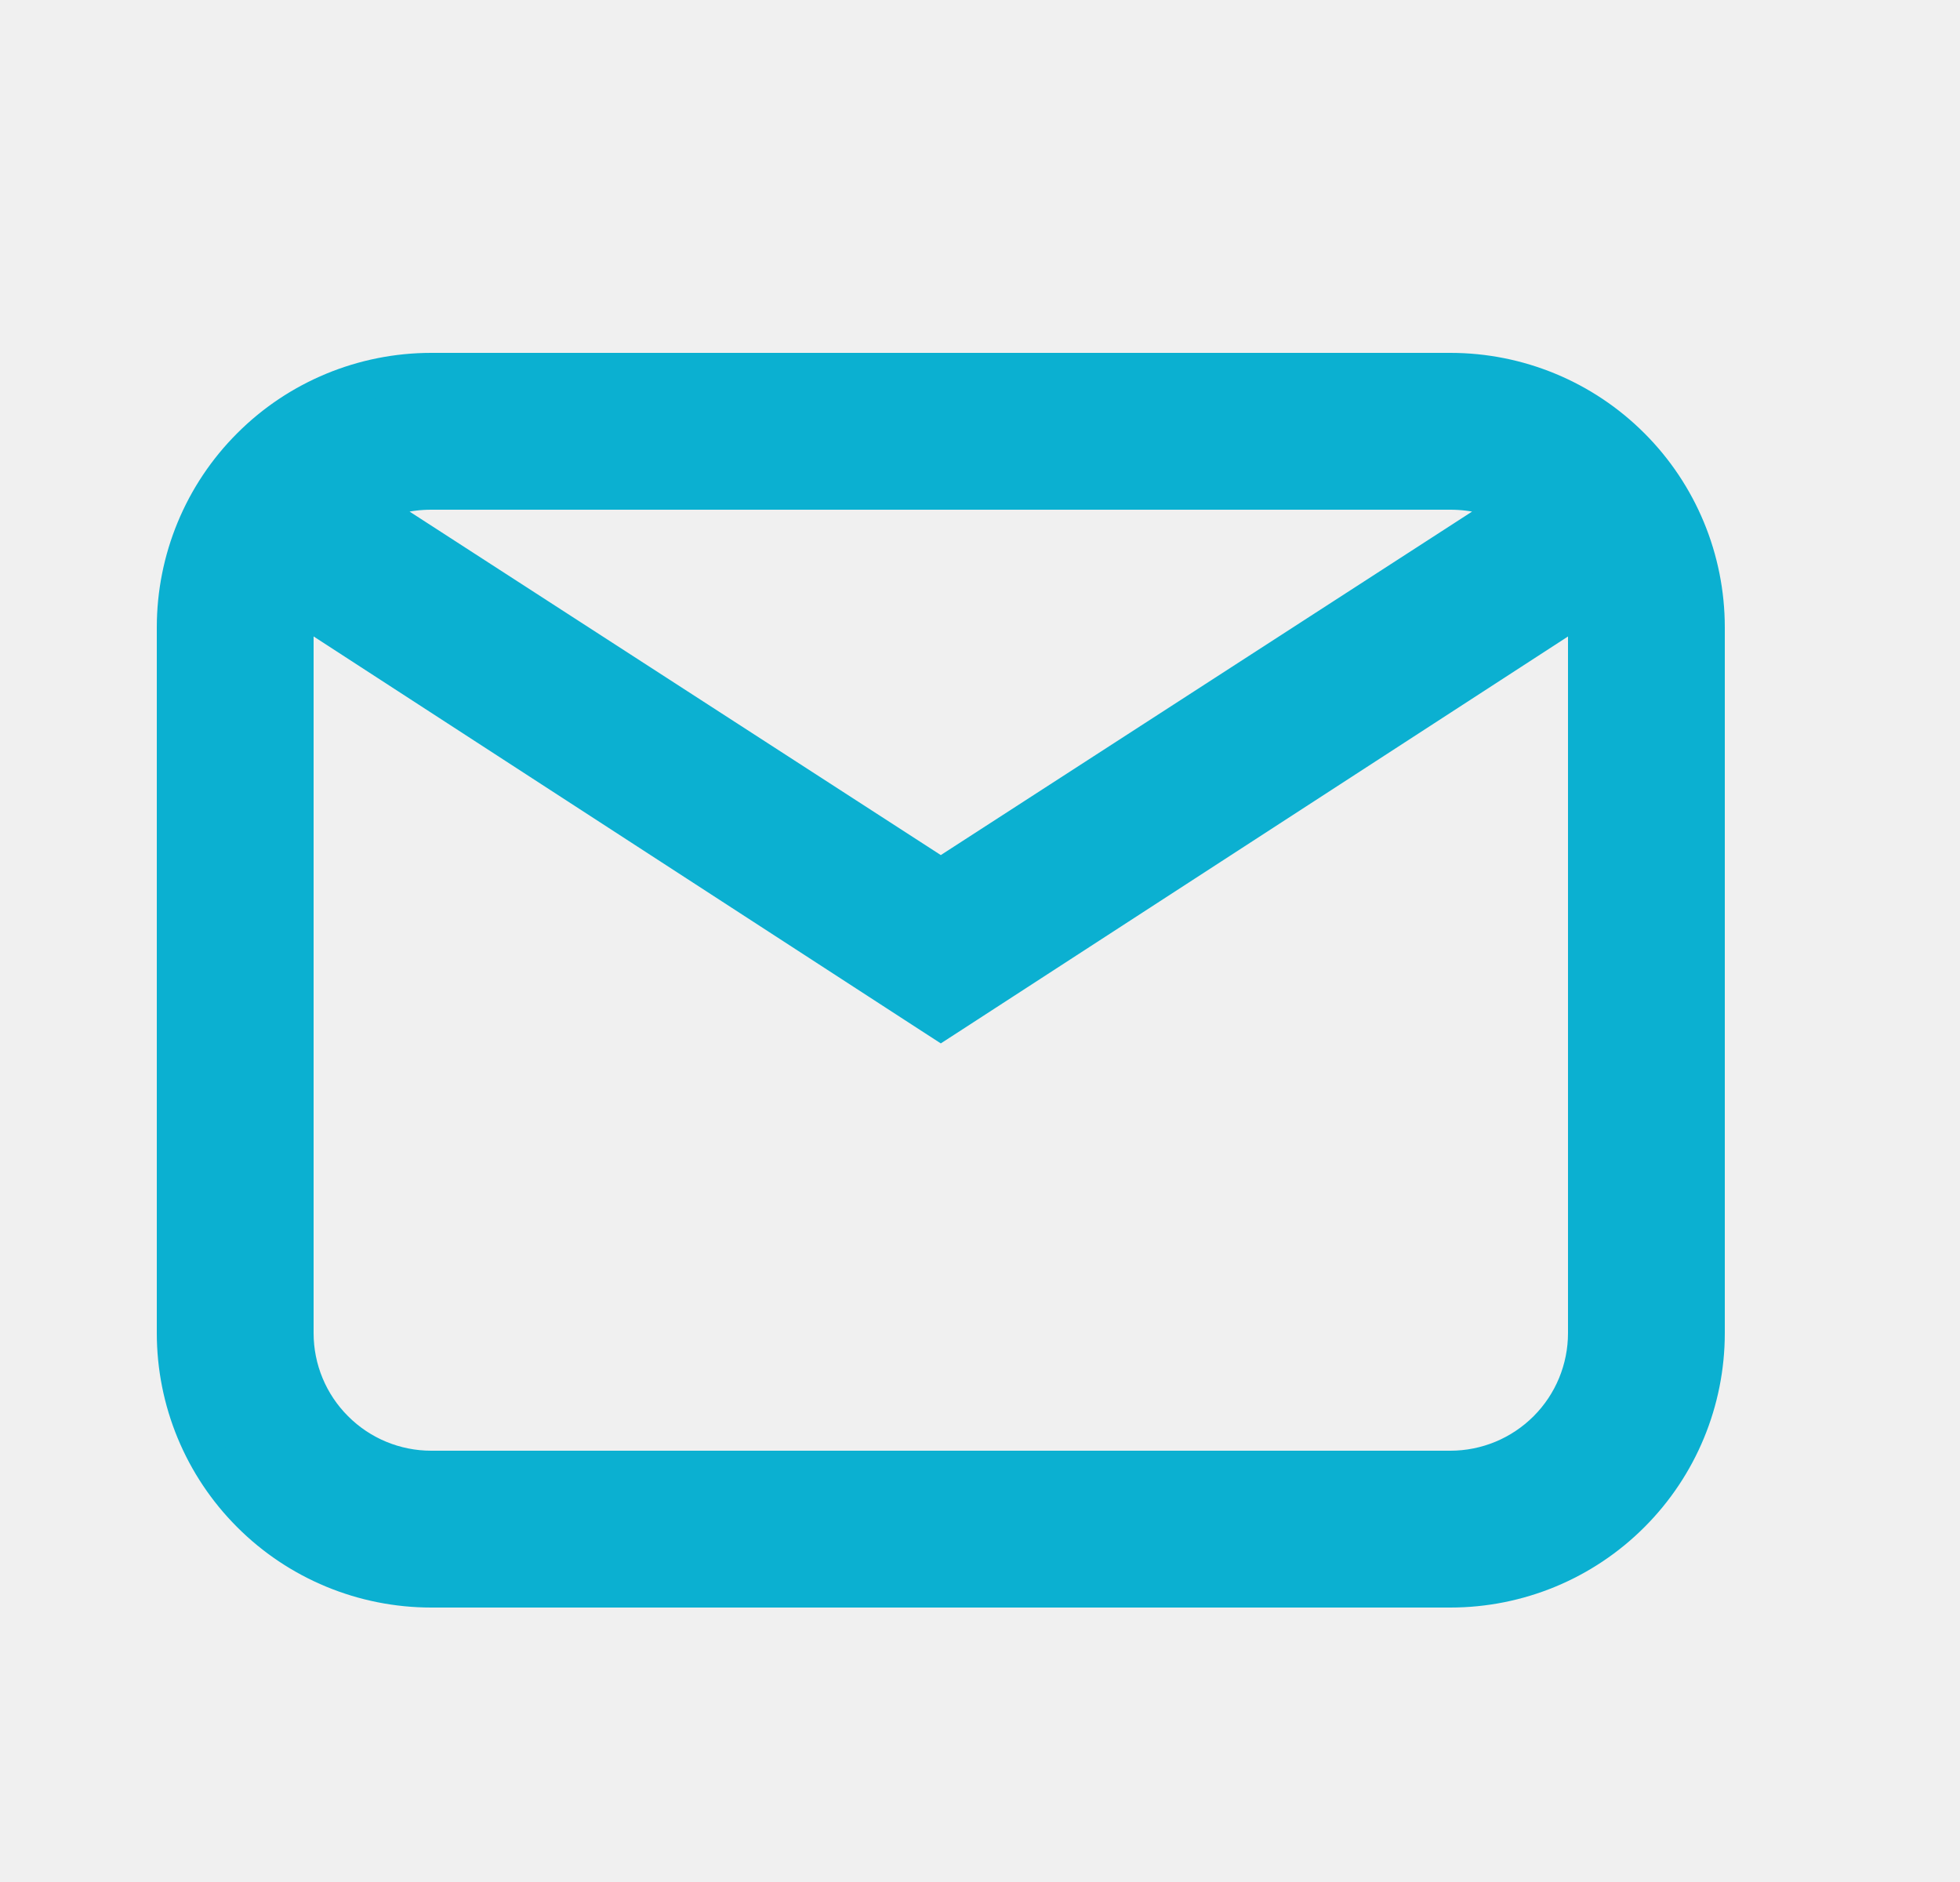
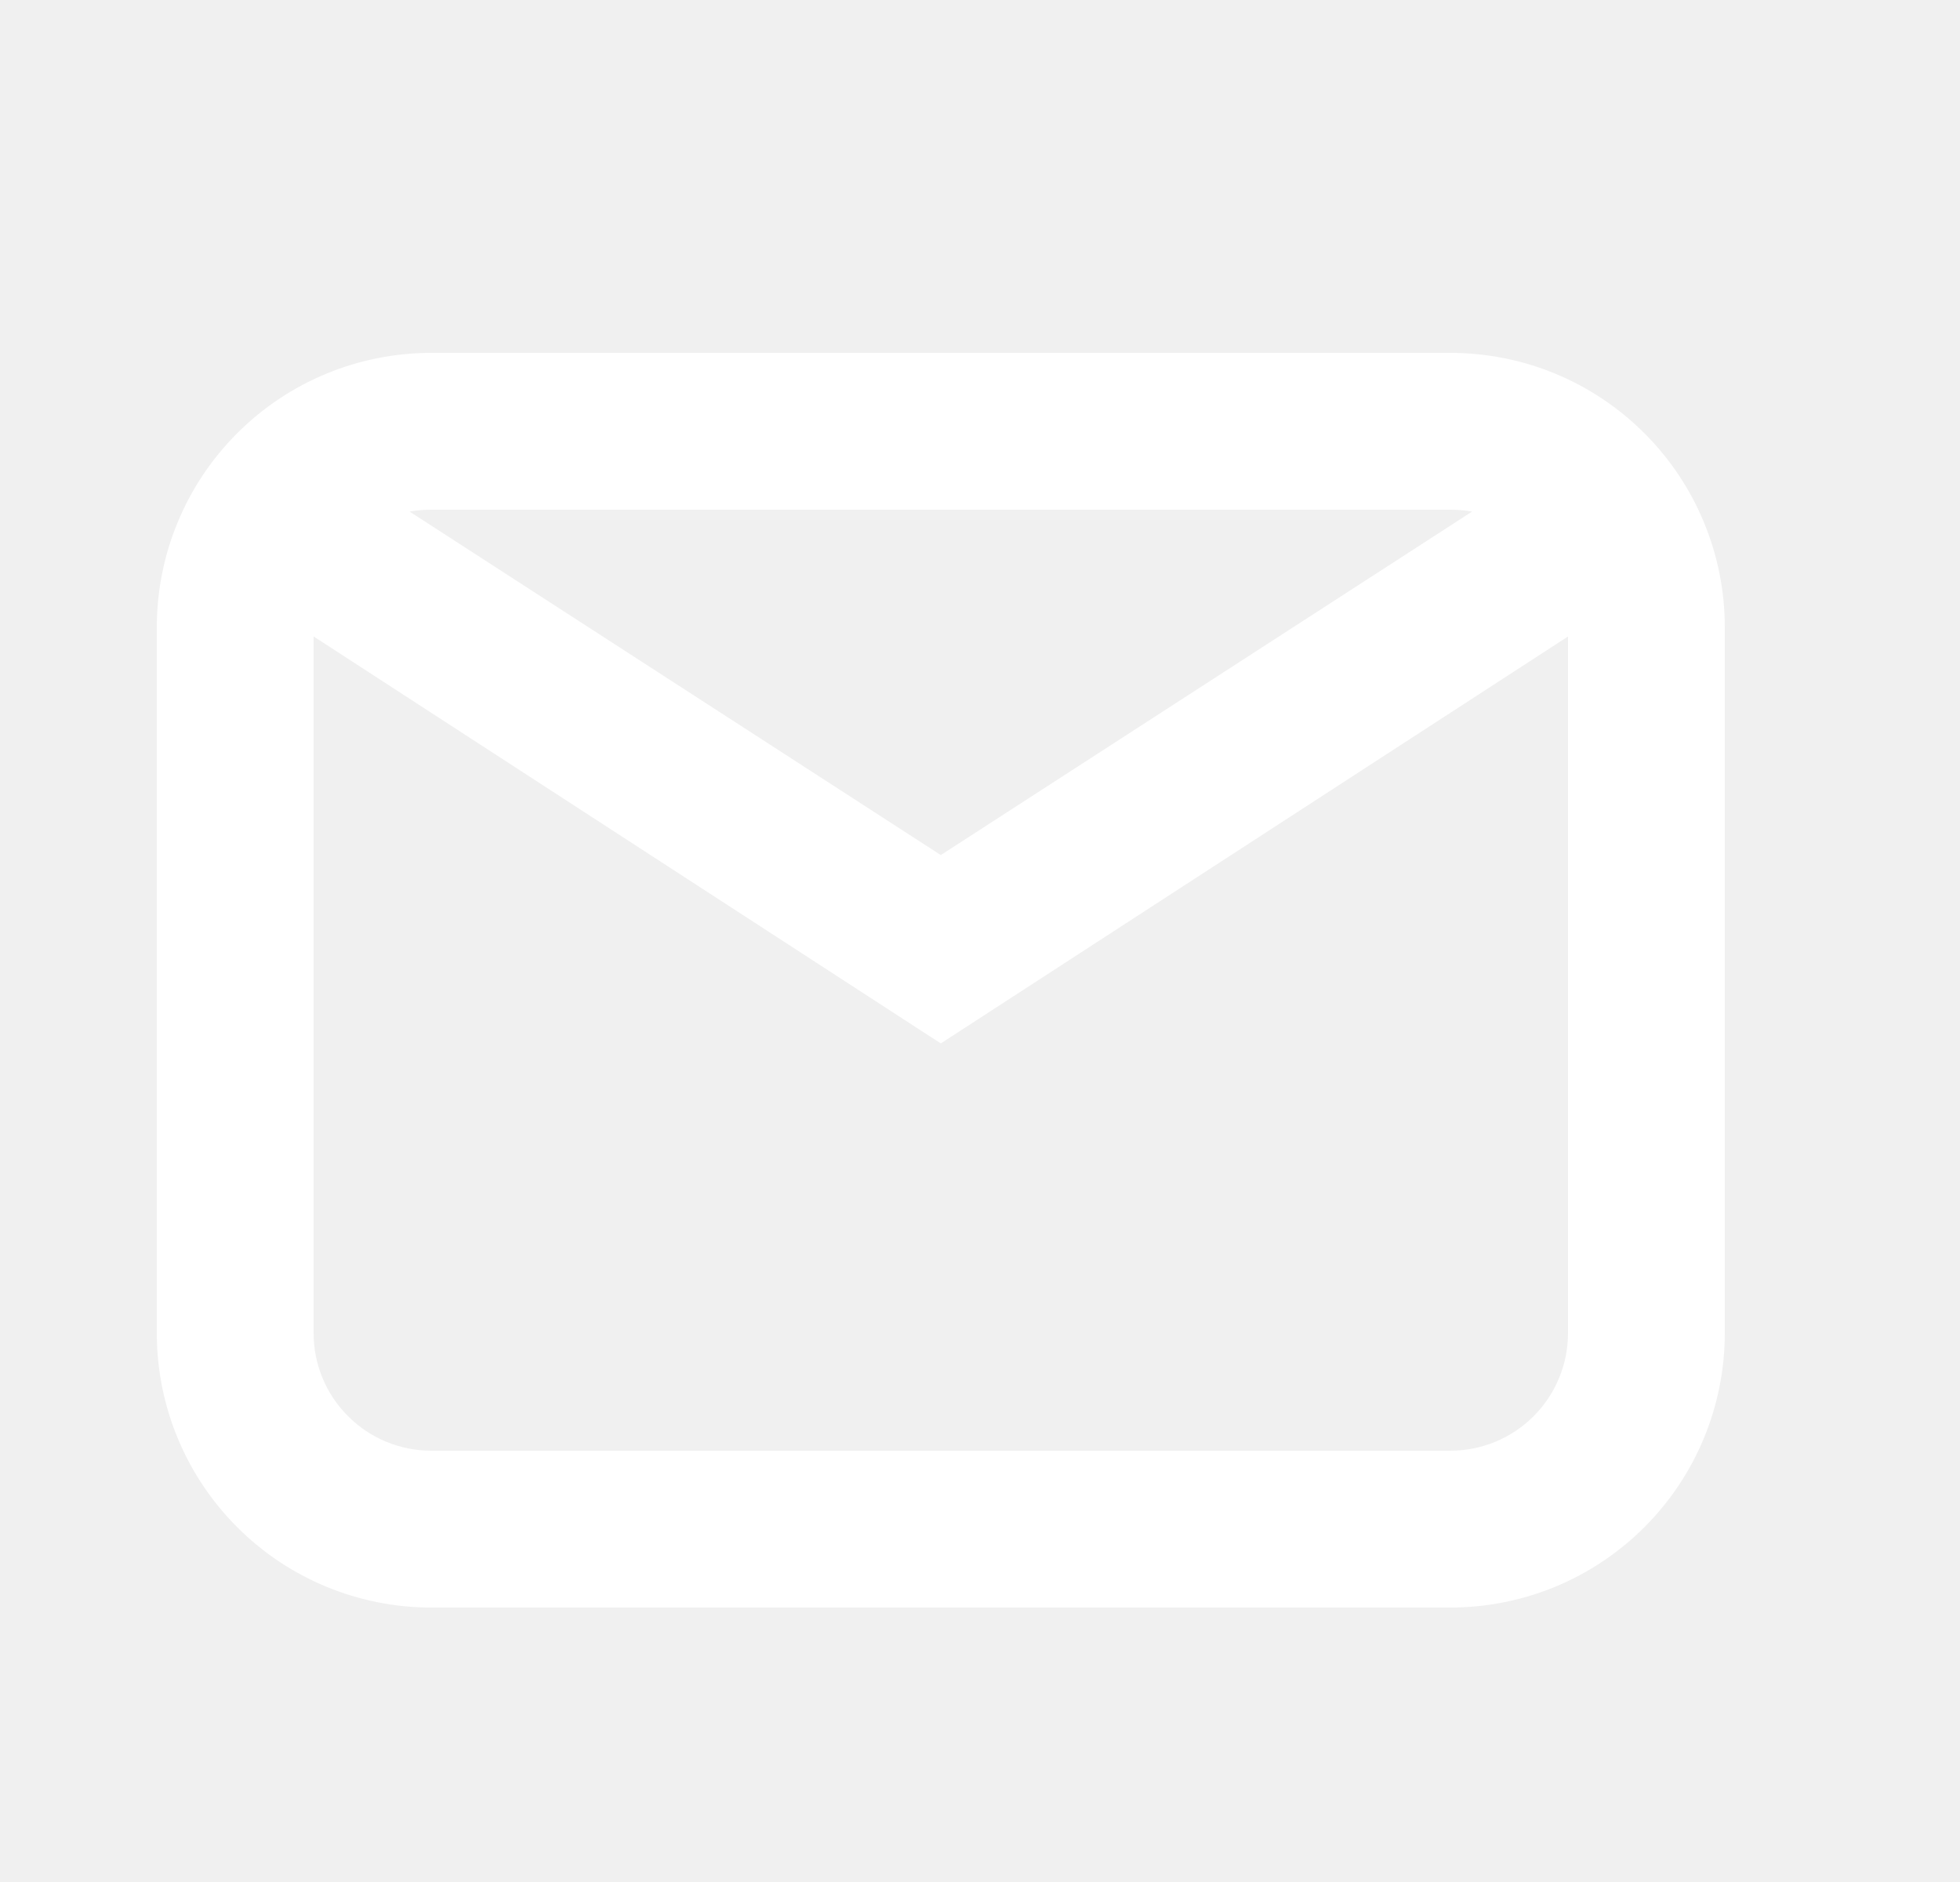
<svg xmlns="http://www.w3.org/2000/svg" width="25" height="24" viewBox="0 0 25 24" fill="none">
-   <path d="M11.864 12.92L12 13.008L12.136 12.92L20.22 7.676C20.239 7.782 20.25 7.892 20.25 8V17C20.25 17.464 20.066 17.909 19.738 18.237C19.409 18.566 18.964 18.75 18.5 18.75H5.5C5.036 18.75 4.591 18.566 4.263 18.237C3.934 17.909 3.75 17.464 3.75 17V8C3.75 7.892 3.761 7.782 3.781 7.676L11.864 12.92ZM18.5 4.75H5.5C4.638 4.75 3.811 5.092 3.202 5.702C2.592 6.311 2.25 7.138 2.25 8V17C2.25 17.862 2.592 18.689 3.202 19.298C3.811 19.908 4.638 20.25 5.5 20.25H18.5C19.362 20.25 20.189 19.908 20.798 19.298C21.408 18.689 21.75 17.862 21.75 17V8C21.75 7.138 21.408 6.311 20.798 5.702C20.189 5.092 19.362 4.75 18.5 4.75ZM18.5 6.25C18.812 6.25 19.094 6.325 19.336 6.46L12 11.202L4.665 6.46C4.906 6.325 5.188 6.25 5.5 6.25H18.5Z" fill="#0BB0D1" stroke="#0BB0D1" stroke-width="0.5" />
+   <path d="M11.864 12.92L12 13.008L12.136 12.92L20.22 7.676C20.239 7.782 20.25 7.892 20.25 8V17C20.25 17.464 20.066 17.909 19.738 18.237C19.409 18.566 18.964 18.75 18.5 18.75H5.5C5.036 18.75 4.591 18.566 4.263 18.237C3.934 17.909 3.75 17.464 3.75 17V8C3.75 7.892 3.761 7.782 3.781 7.676L11.864 12.92ZM18.5 4.75H5.5C4.638 4.75 3.811 5.092 3.202 5.702C2.592 6.311 2.25 7.138 2.25 8V17C2.25 17.862 2.592 18.689 3.202 19.298C3.811 19.908 4.638 20.25 5.5 20.25H18.5C19.362 20.25 20.189 19.908 20.798 19.298C21.408 18.689 21.75 17.862 21.75 17V8C21.75 7.138 21.408 6.311 20.798 5.702C20.189 5.092 19.362 4.75 18.5 4.75ZM18.5 6.25C18.812 6.25 19.094 6.325 19.336 6.46L12 11.202L4.665 6.46C4.906 6.325 5.188 6.25 5.5 6.25H18.5Z" fill="#FFFFFF" stroke="#FFFFFF" stroke-width="0.5" />
</svg>
